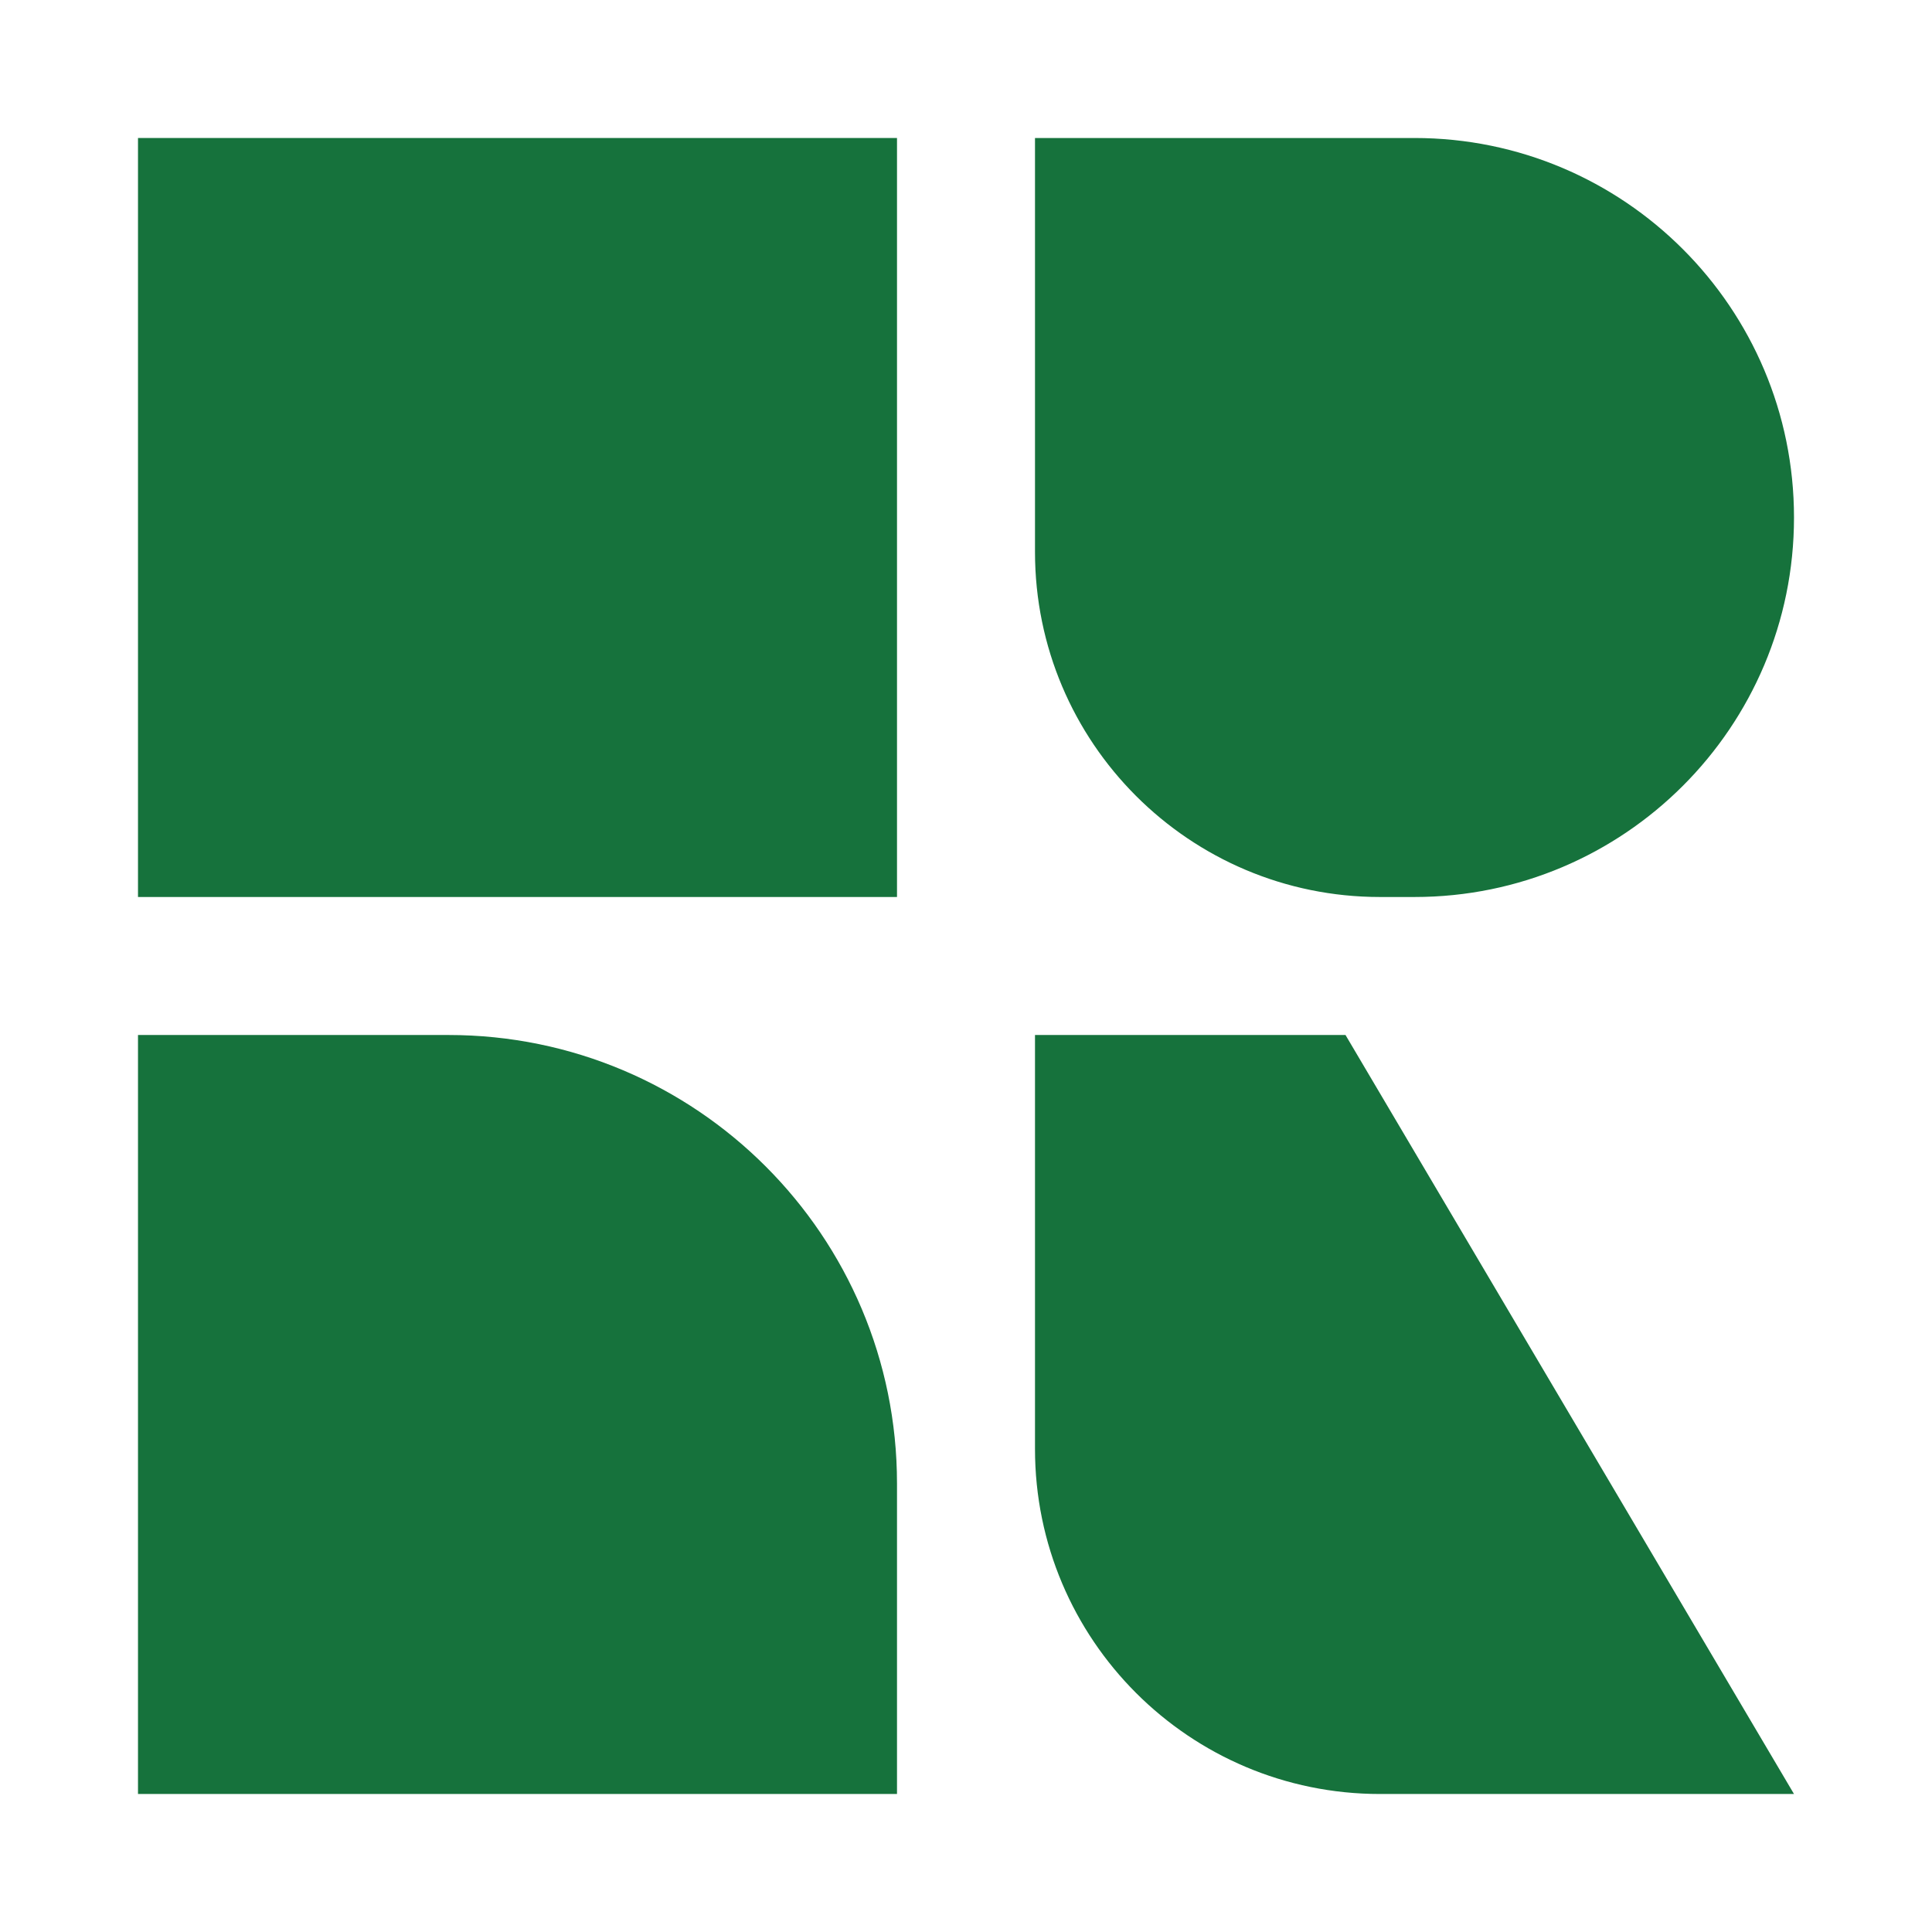
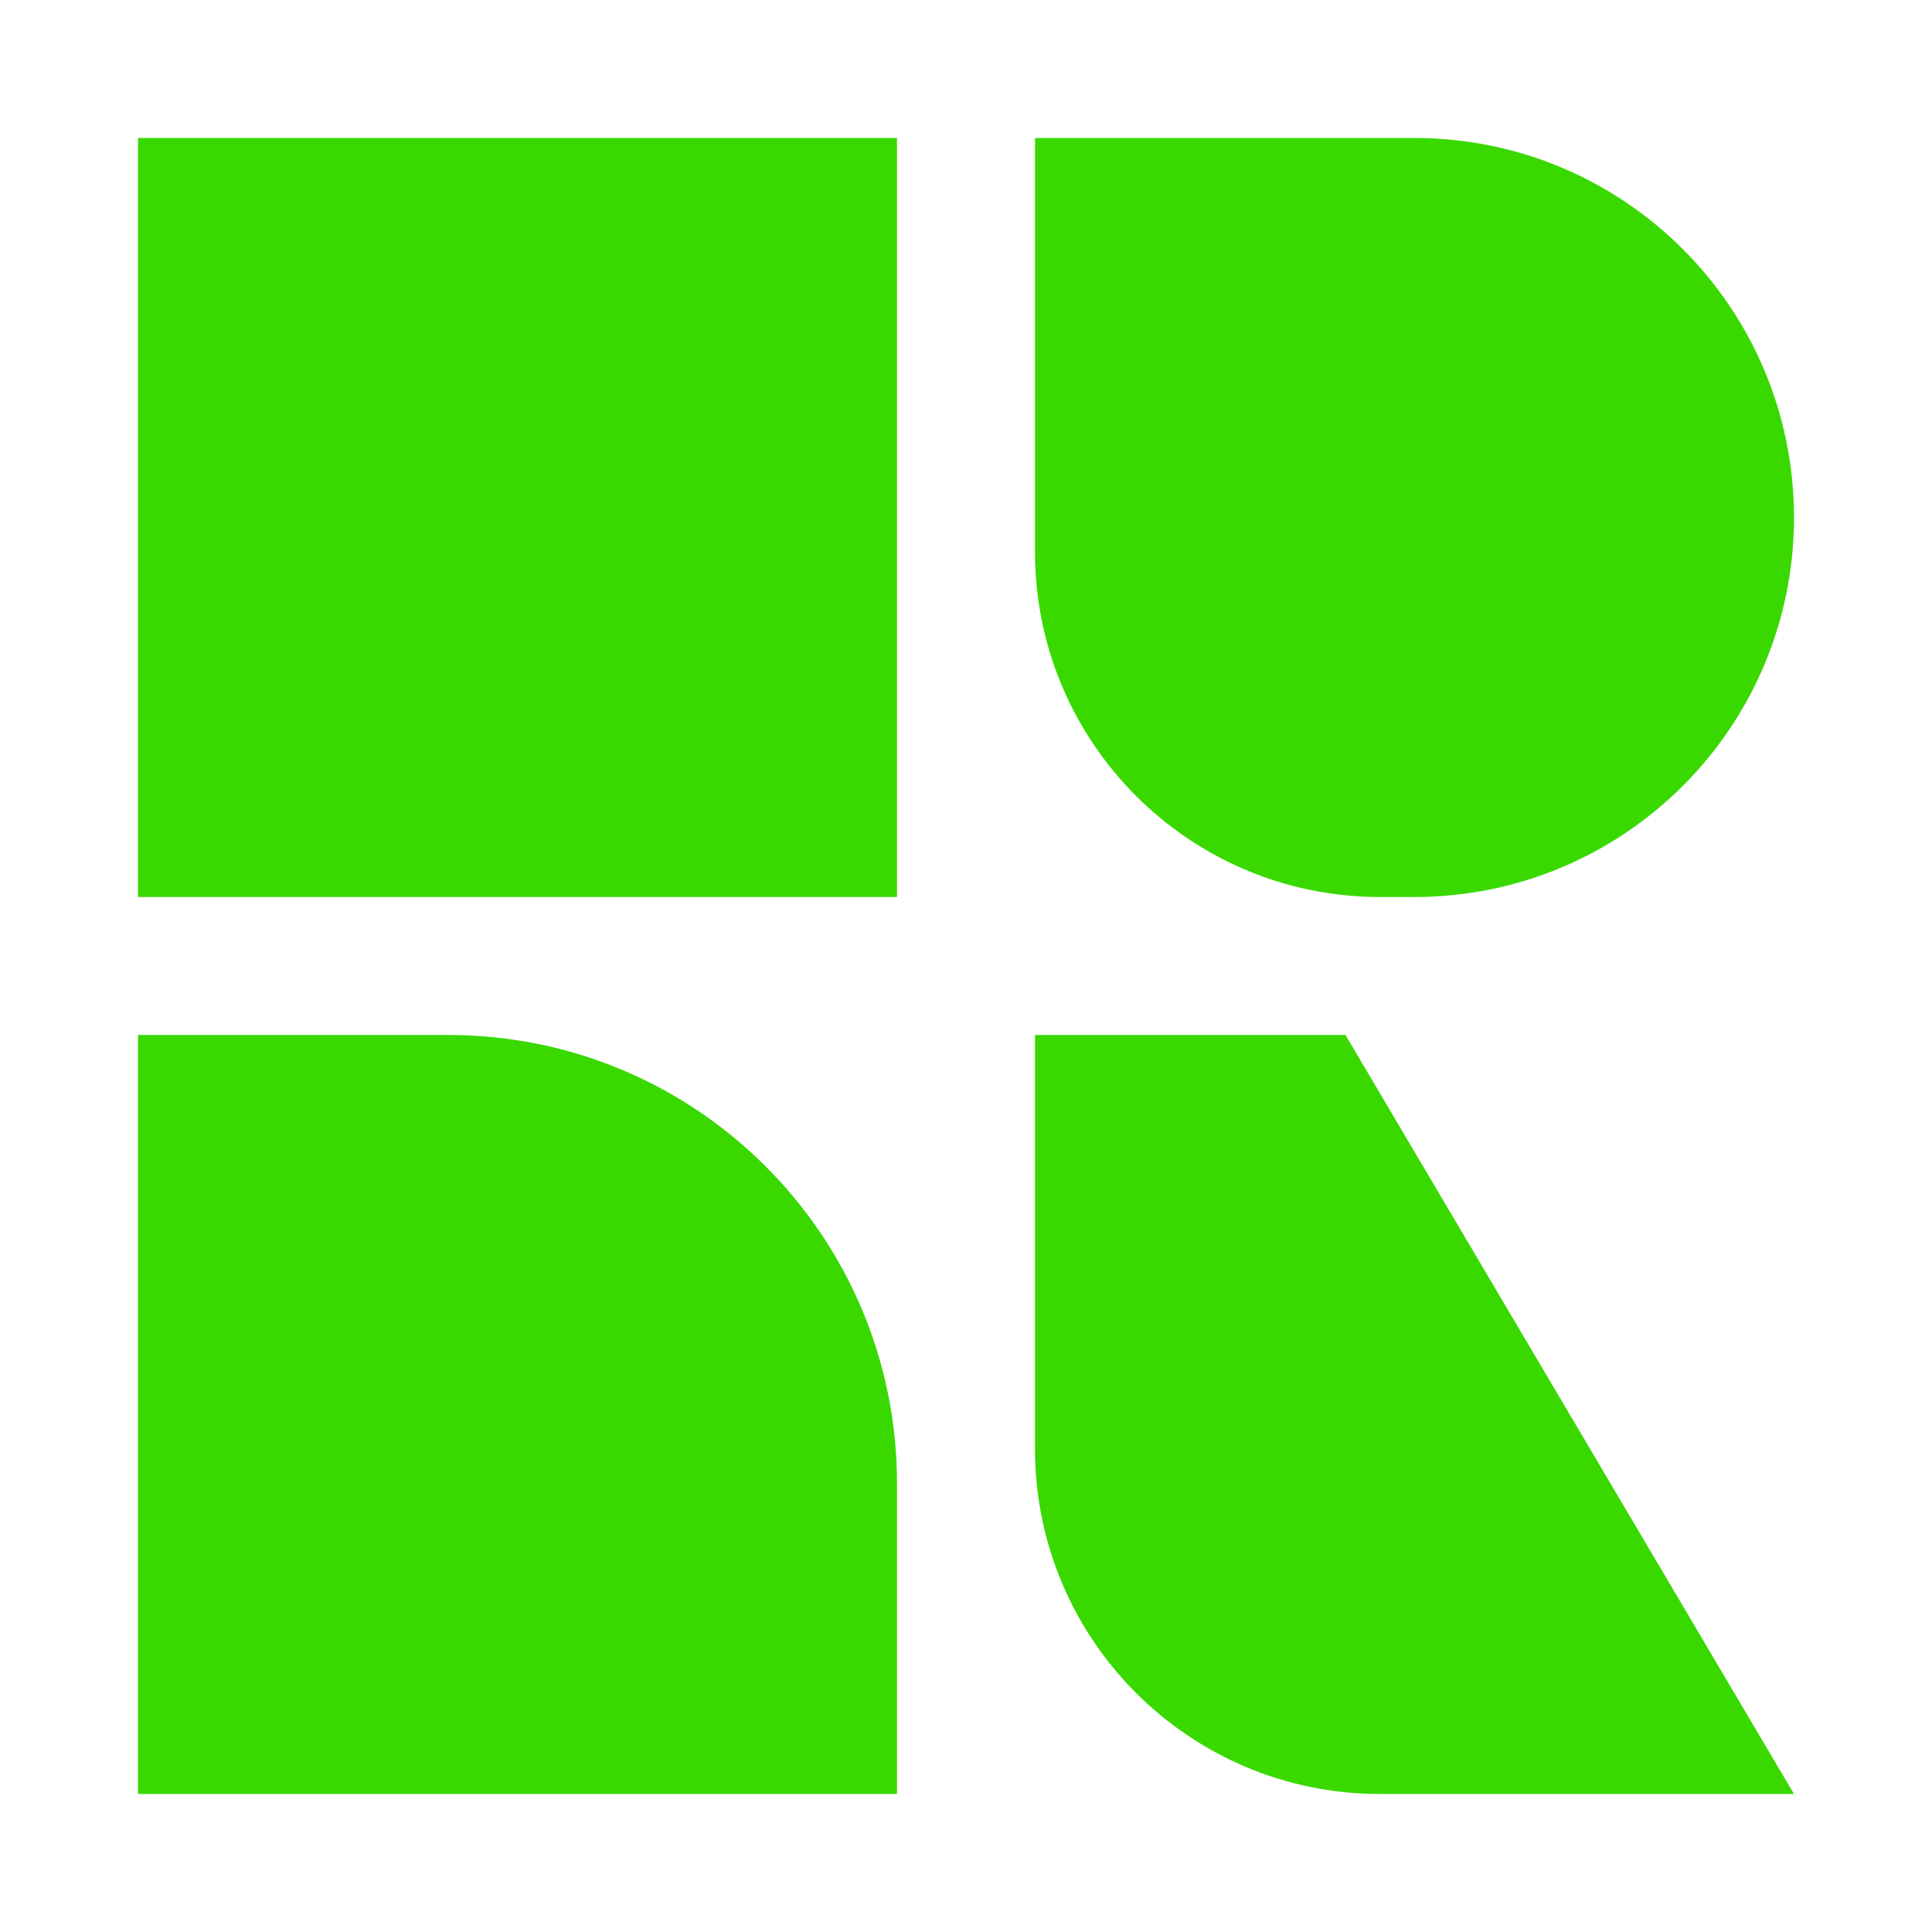
<svg xmlns="http://www.w3.org/2000/svg" viewBox="4 4 56 56">
  <style>
-     .mark { fill: #16723c; }
-     @media (prefers-color-scheme: dark) { .mark { fill: #48b979; } }
+     .mark { fill: #39d900; }
+     @media (prefers-color-scheme: dark) { .mark { fill: #76ff03; } }
  </style>
-   <g class="mark" fill="#16723c">
+   <g class="mark" fill="#39d900">
    <path d="M8 8h22v22H8z" />
    <path d="M34 8h11a11 11 0 0 1 0 22h-1a10 10 0 0 1-10-10z" />
    <path d="M8 34h9a13 13 0 0 1 13 13v9H8z" />
    <path d="M34 34h9l13 22H44a10 10 0 0 1-10-10z" />
  </g>
</svg>
